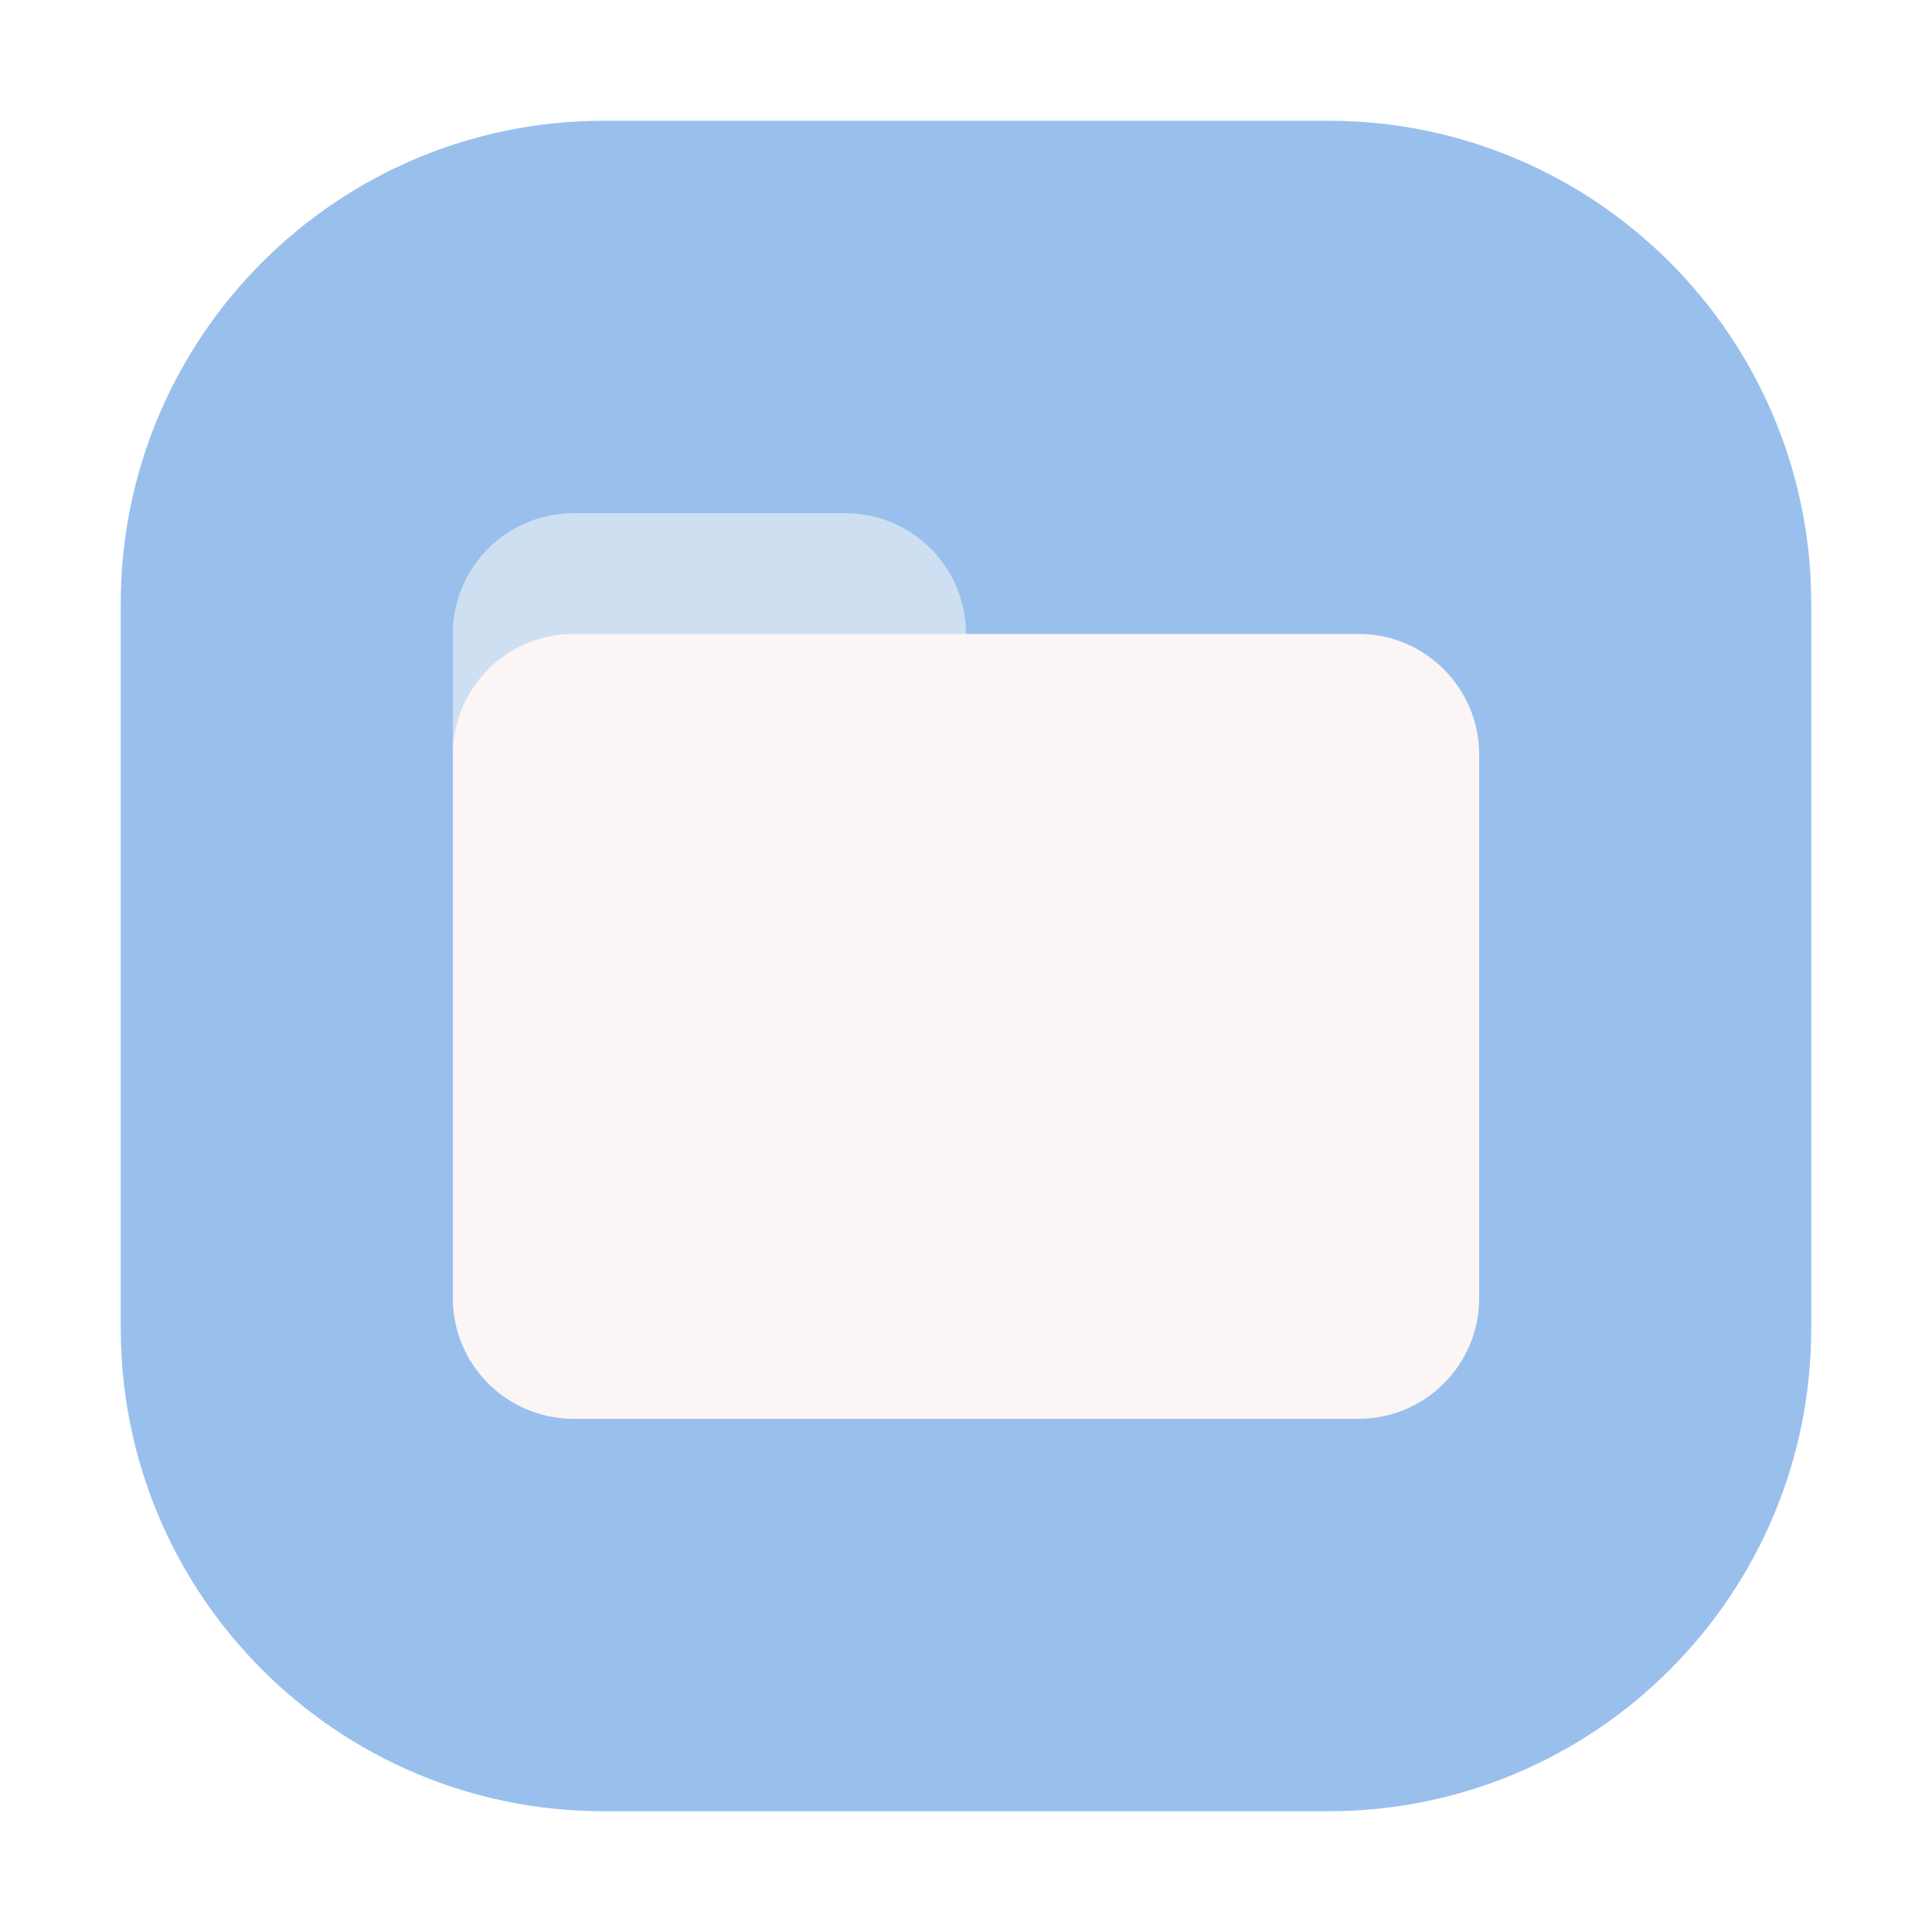
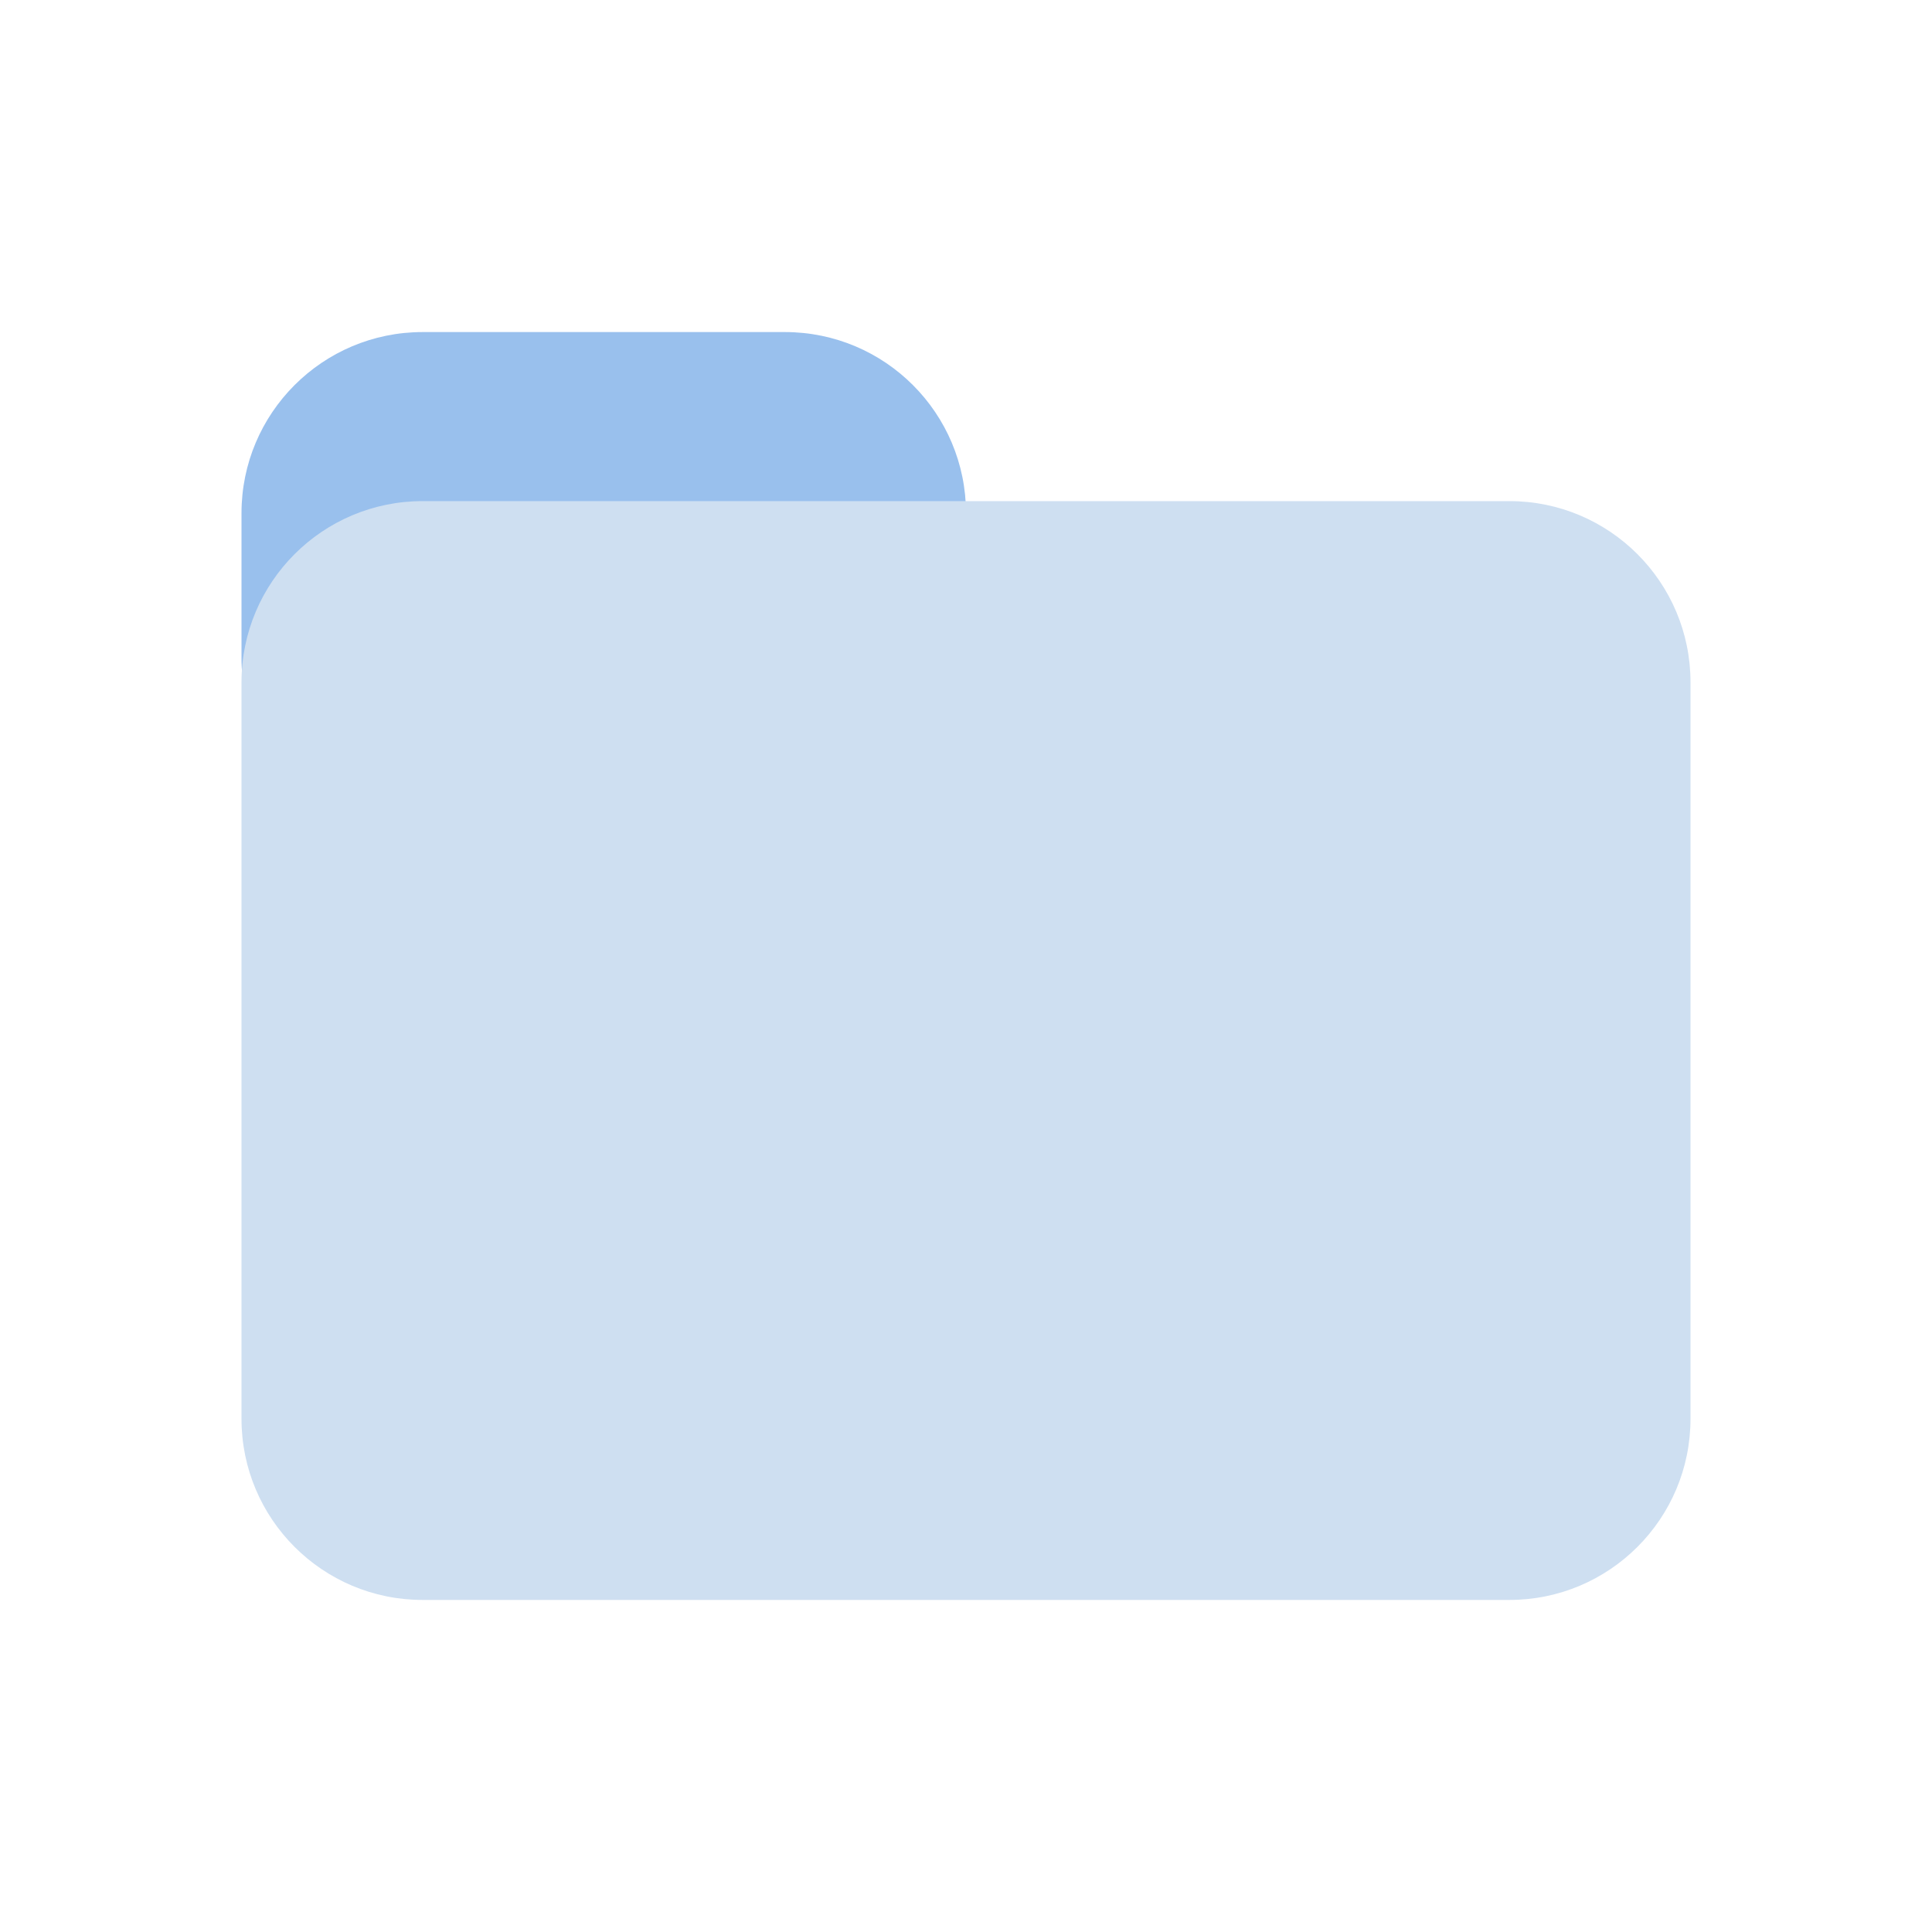
<svg xmlns="http://www.w3.org/2000/svg" width="64" height="64" viewBox="0 0 64 64" fill="none">
-   <rect x="4" y="4" width="56" height="56" rx="16" fill="#99C0ED" />
-   <rect x="15" y="17" width="17" height="12" rx="4" fill="#CEDFF1" />
-   <rect x="15" y="21" width="34" height="26" rx="4" fill="#FBF5F5" />
+   <rect x="8" y="11" width="24" height="16.8" rx="6" fill="#99C0ED" />
+   <rect x="8" y="16.6" width="48" height="36.4" rx="6" fill="#CEDFF1" />
</svg>
